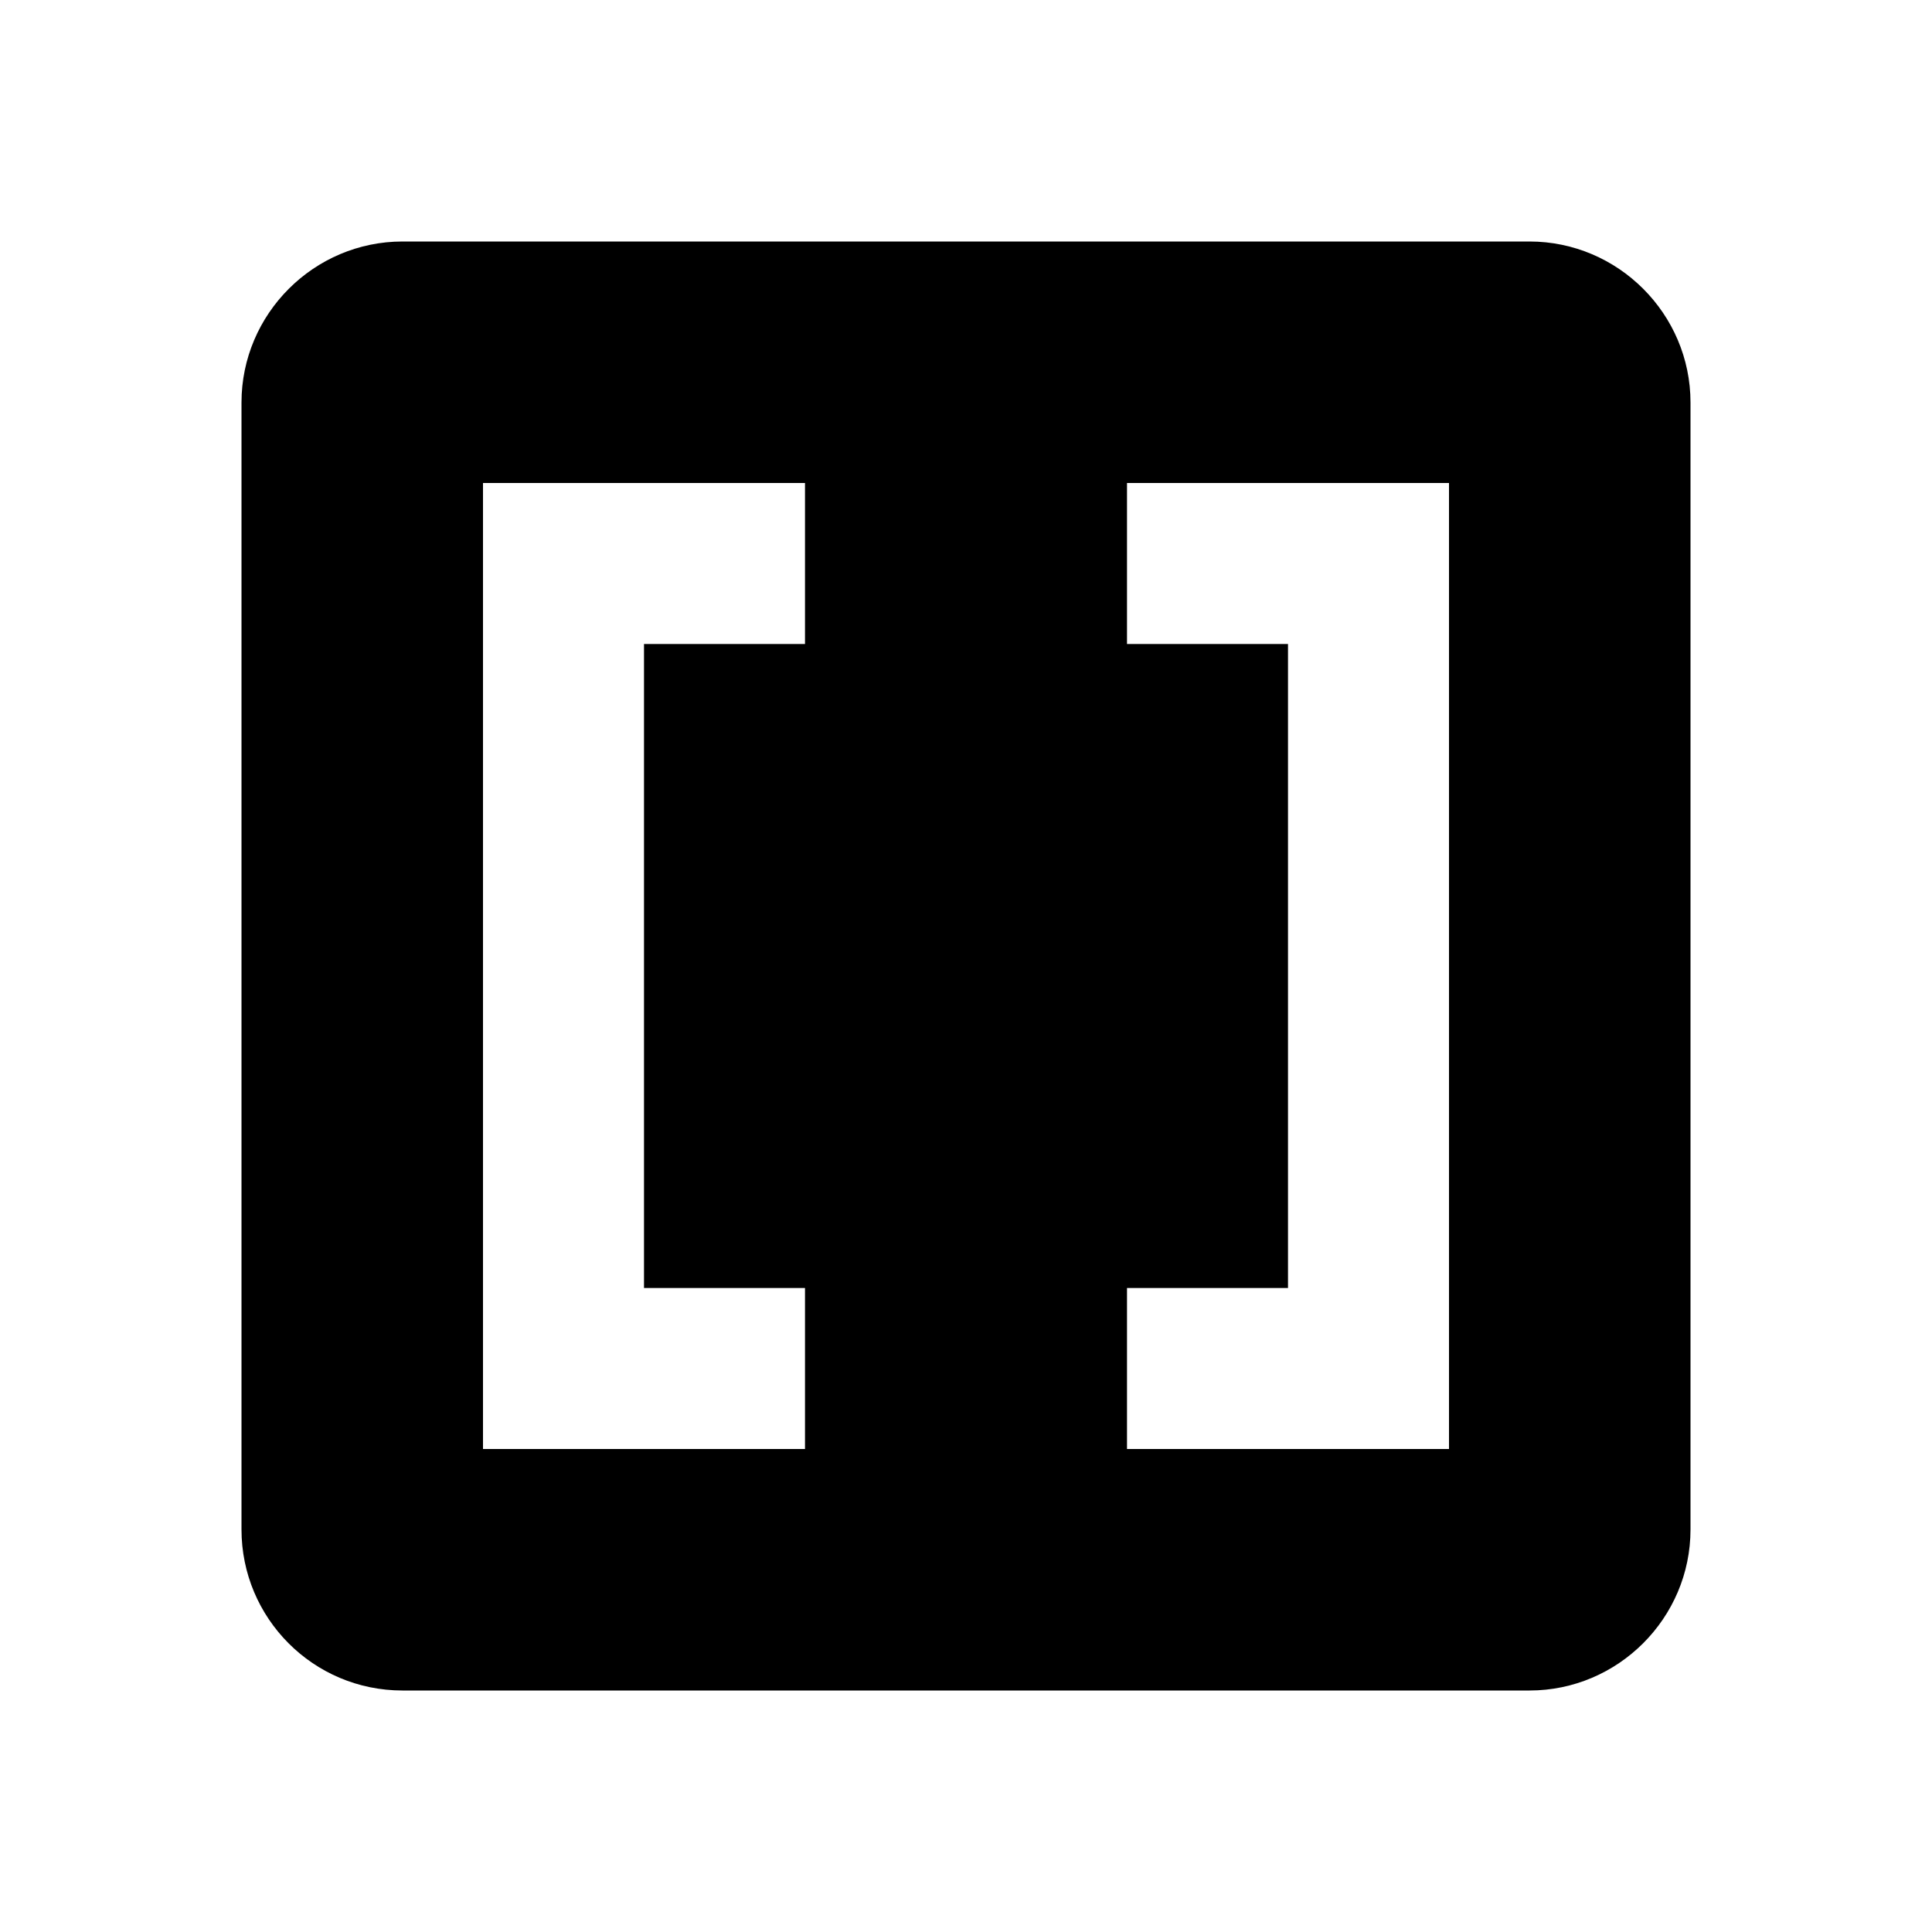
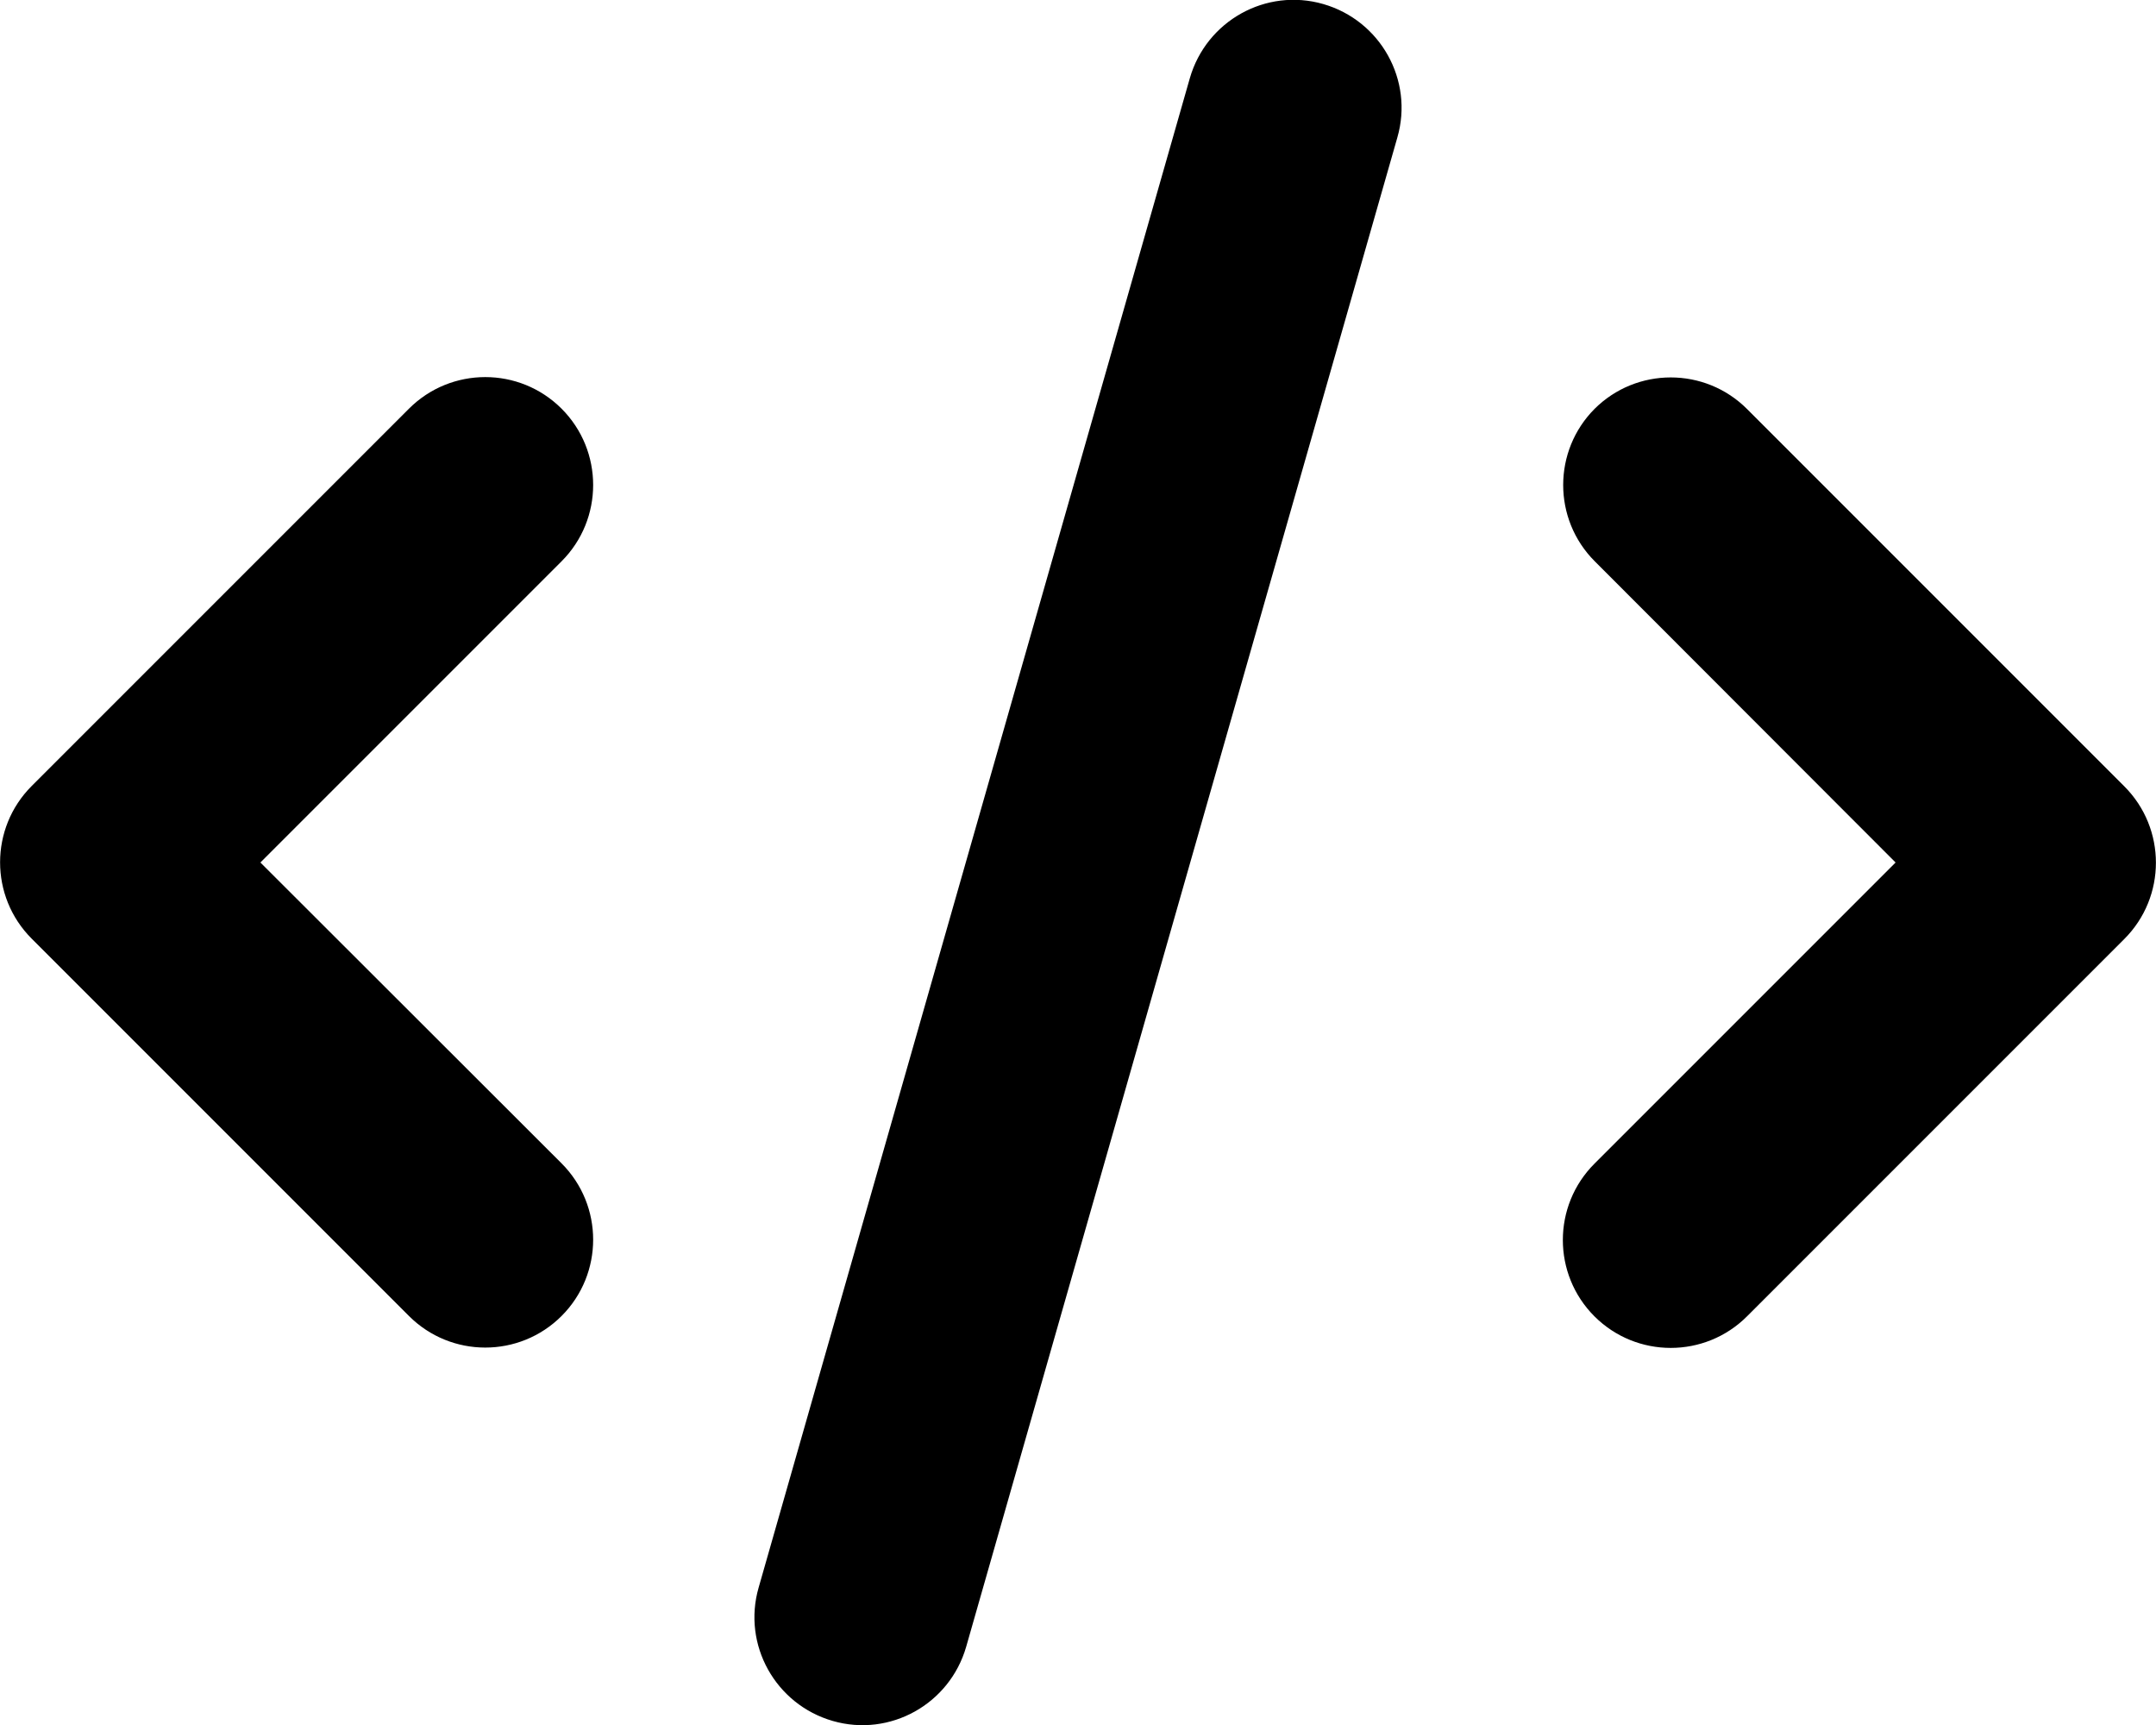
- <svg xmlns="http://www.w3.org/2000/svg" version="1.1" width="24" height="24" viewBox="0 0 24 24">
-   <path d="M3,5C3,3.9 3.9,3 5,3H19C20.1,3 21,3.9 21,5V19C21,20.1 20.1,21 19,21H5C3.89,21 3,20.1 3,19V5M6,6V18H10V16H8V8H10V6H6M16,16H14V18H18V6H14V8H16V16Z" />
+ <svg xmlns="http://www.w3.org/2000/svg" viewBox="0 0 640 512">
+   <path d="M392.8 1.2c-17-4.9-34.7 5-39.6 22l-128 448c-4.9 17 5 34.7 22 39.6s34.7-5 39.6-22l128-448c4.9-17-5-34.7-22-39.6zm80.6 120.1c-12.5 12.5-12.5 32.8 0 45.3L562.7 256l-89.4 89.4c-12.5 12.5-12.5 32.8 0 45.3s32.8 12.5 45.3 0l112-112c12.5-12.5 12.5-32.8 0-45.3l-112-112c-12.5-12.5-32.8-12.5-45.3 0zm-306.7 0c-12.5-12.5-32.8-12.5-45.3 0l-112 112c-12.5 12.5-12.5 32.8 0 45.3l112 112c12.5 12.5 32.8 12.5 45.3 0s12.5-32.8 0-45.3L77.3 256l89.4-89.4c12.5-12.5 12.5-32.8 0-45.3z" />
</svg>
